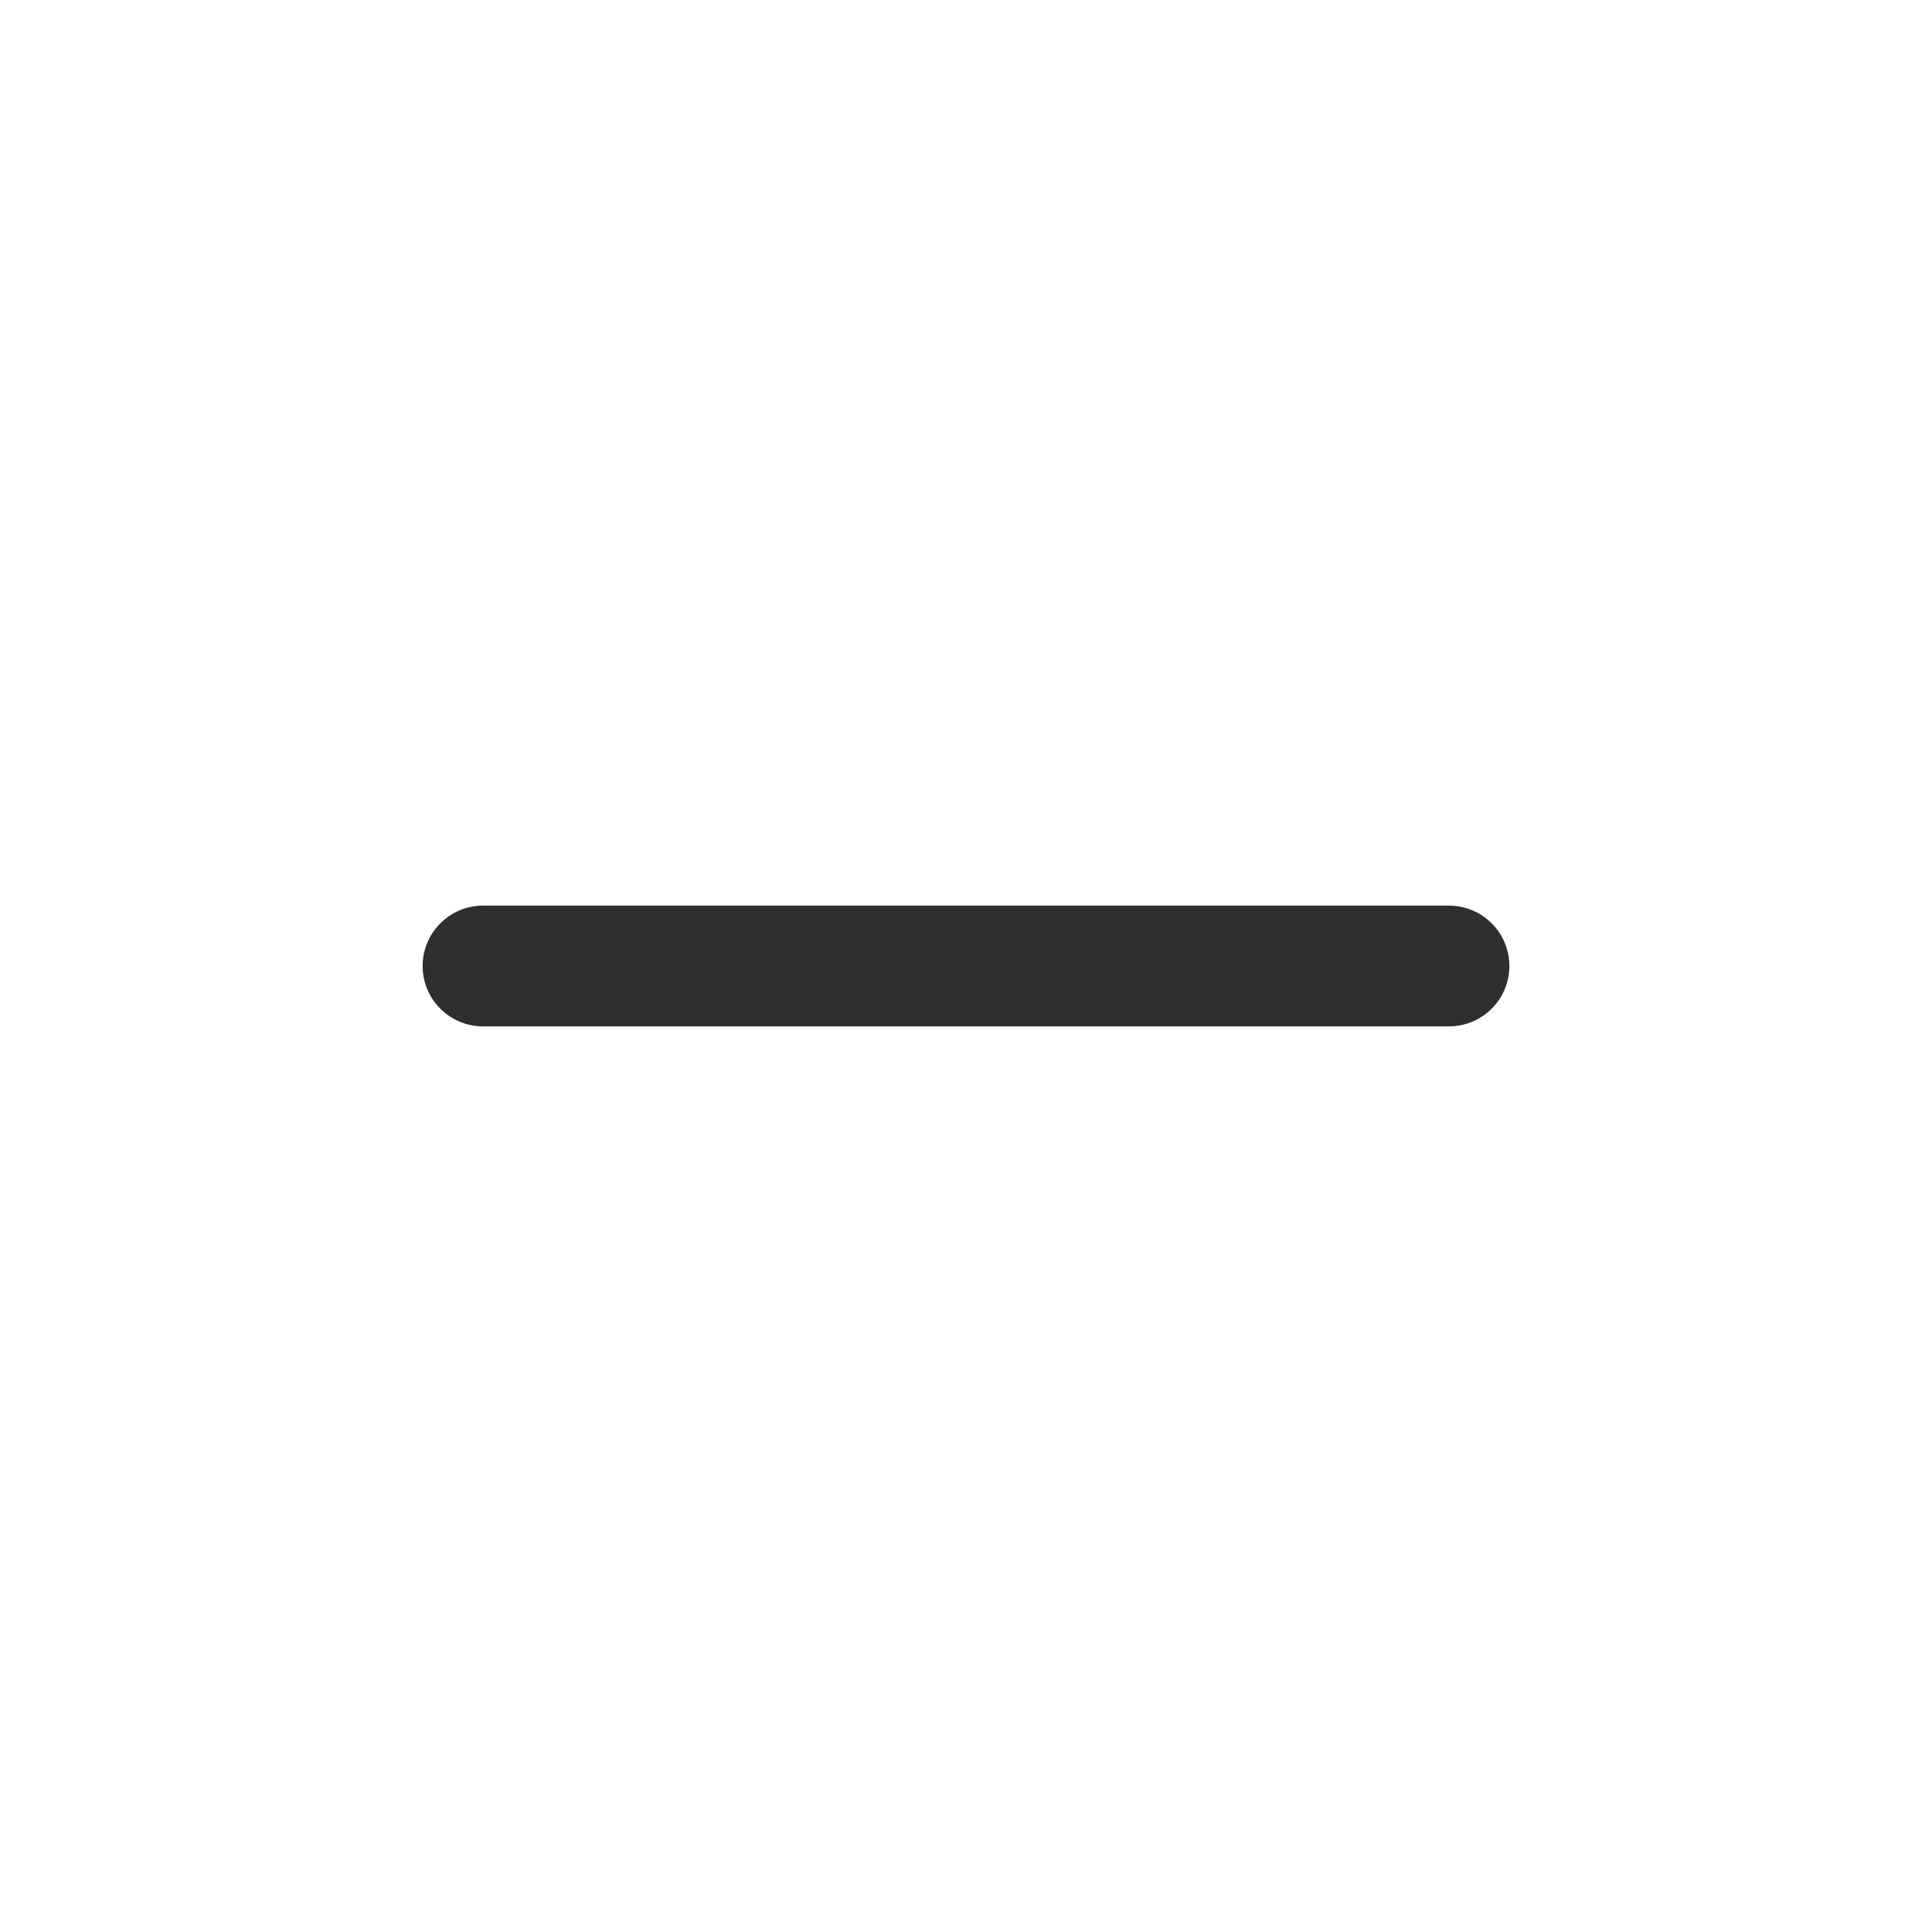
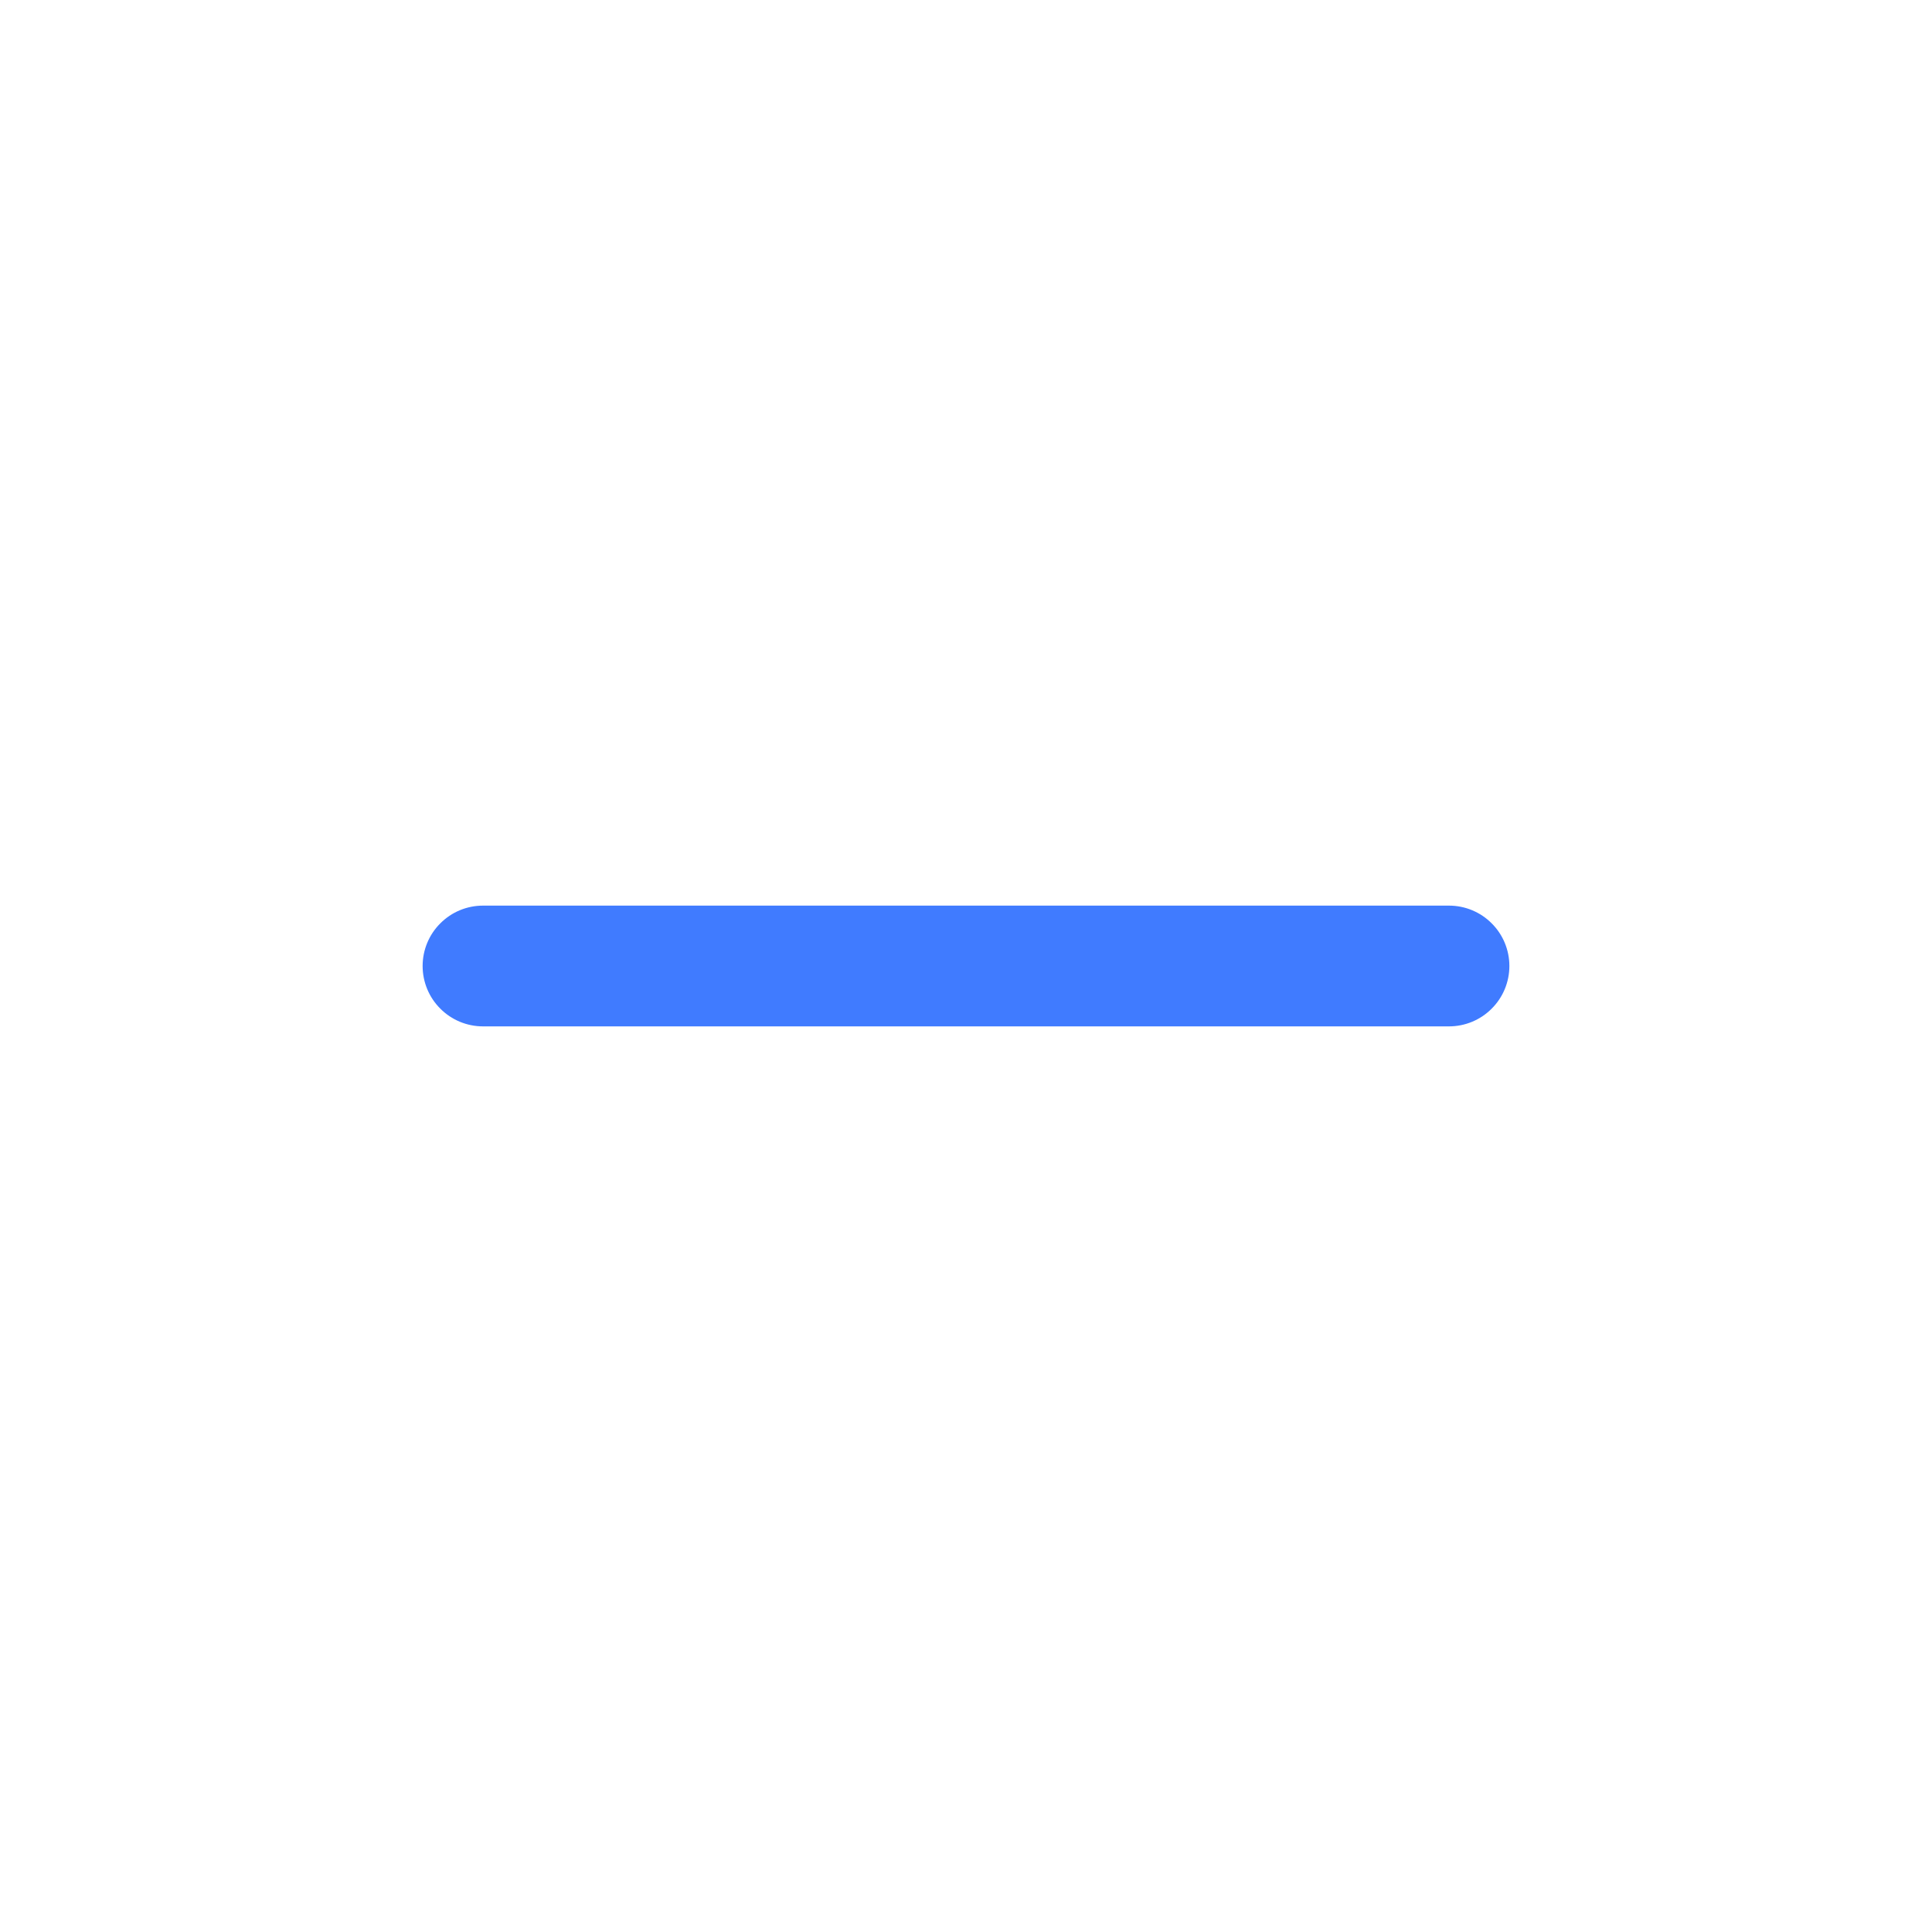
<svg xmlns="http://www.w3.org/2000/svg" width="24" height="24" viewBox="0 0 24 24" fill="none">
  <g id="minus-small/solid">
-     <path id="Vector" fill-rule="evenodd" clip-rule="evenodd" d="M5.25 12C5.25 11.801 5.329 11.61 5.47 11.47C5.61 11.329 5.801 11.25 6 11.25H18C18.199 11.25 18.39 11.329 18.53 11.47C18.671 11.61 18.75 11.801 18.75 12C18.75 12.199 18.671 12.39 18.53 12.53C18.39 12.671 18.199 12.75 18 12.75H6C5.801 12.75 5.61 12.671 5.47 12.53C5.329 12.39 5.25 12.199 5.25 12Z" fill="#2F2F2F" />
+     <path id="Vector" fill-rule="evenodd" clip-rule="evenodd" d="M5.25 12C5.25 11.801 5.329 11.61 5.47 11.47C5.61 11.329 5.801 11.25 6 11.25H18C18.199 11.25 18.39 11.329 18.53 11.47C18.671 11.61 18.75 11.801 18.75 12C18.75 12.199 18.671 12.39 18.53 12.53C18.39 12.671 18.199 12.75 18 12.75H6C5.801 12.75 5.61 12.671 5.47 12.53C5.329 12.39 5.25 12.199 5.25 12Z" fill="#407BFF" />
  </g>
</svg>
